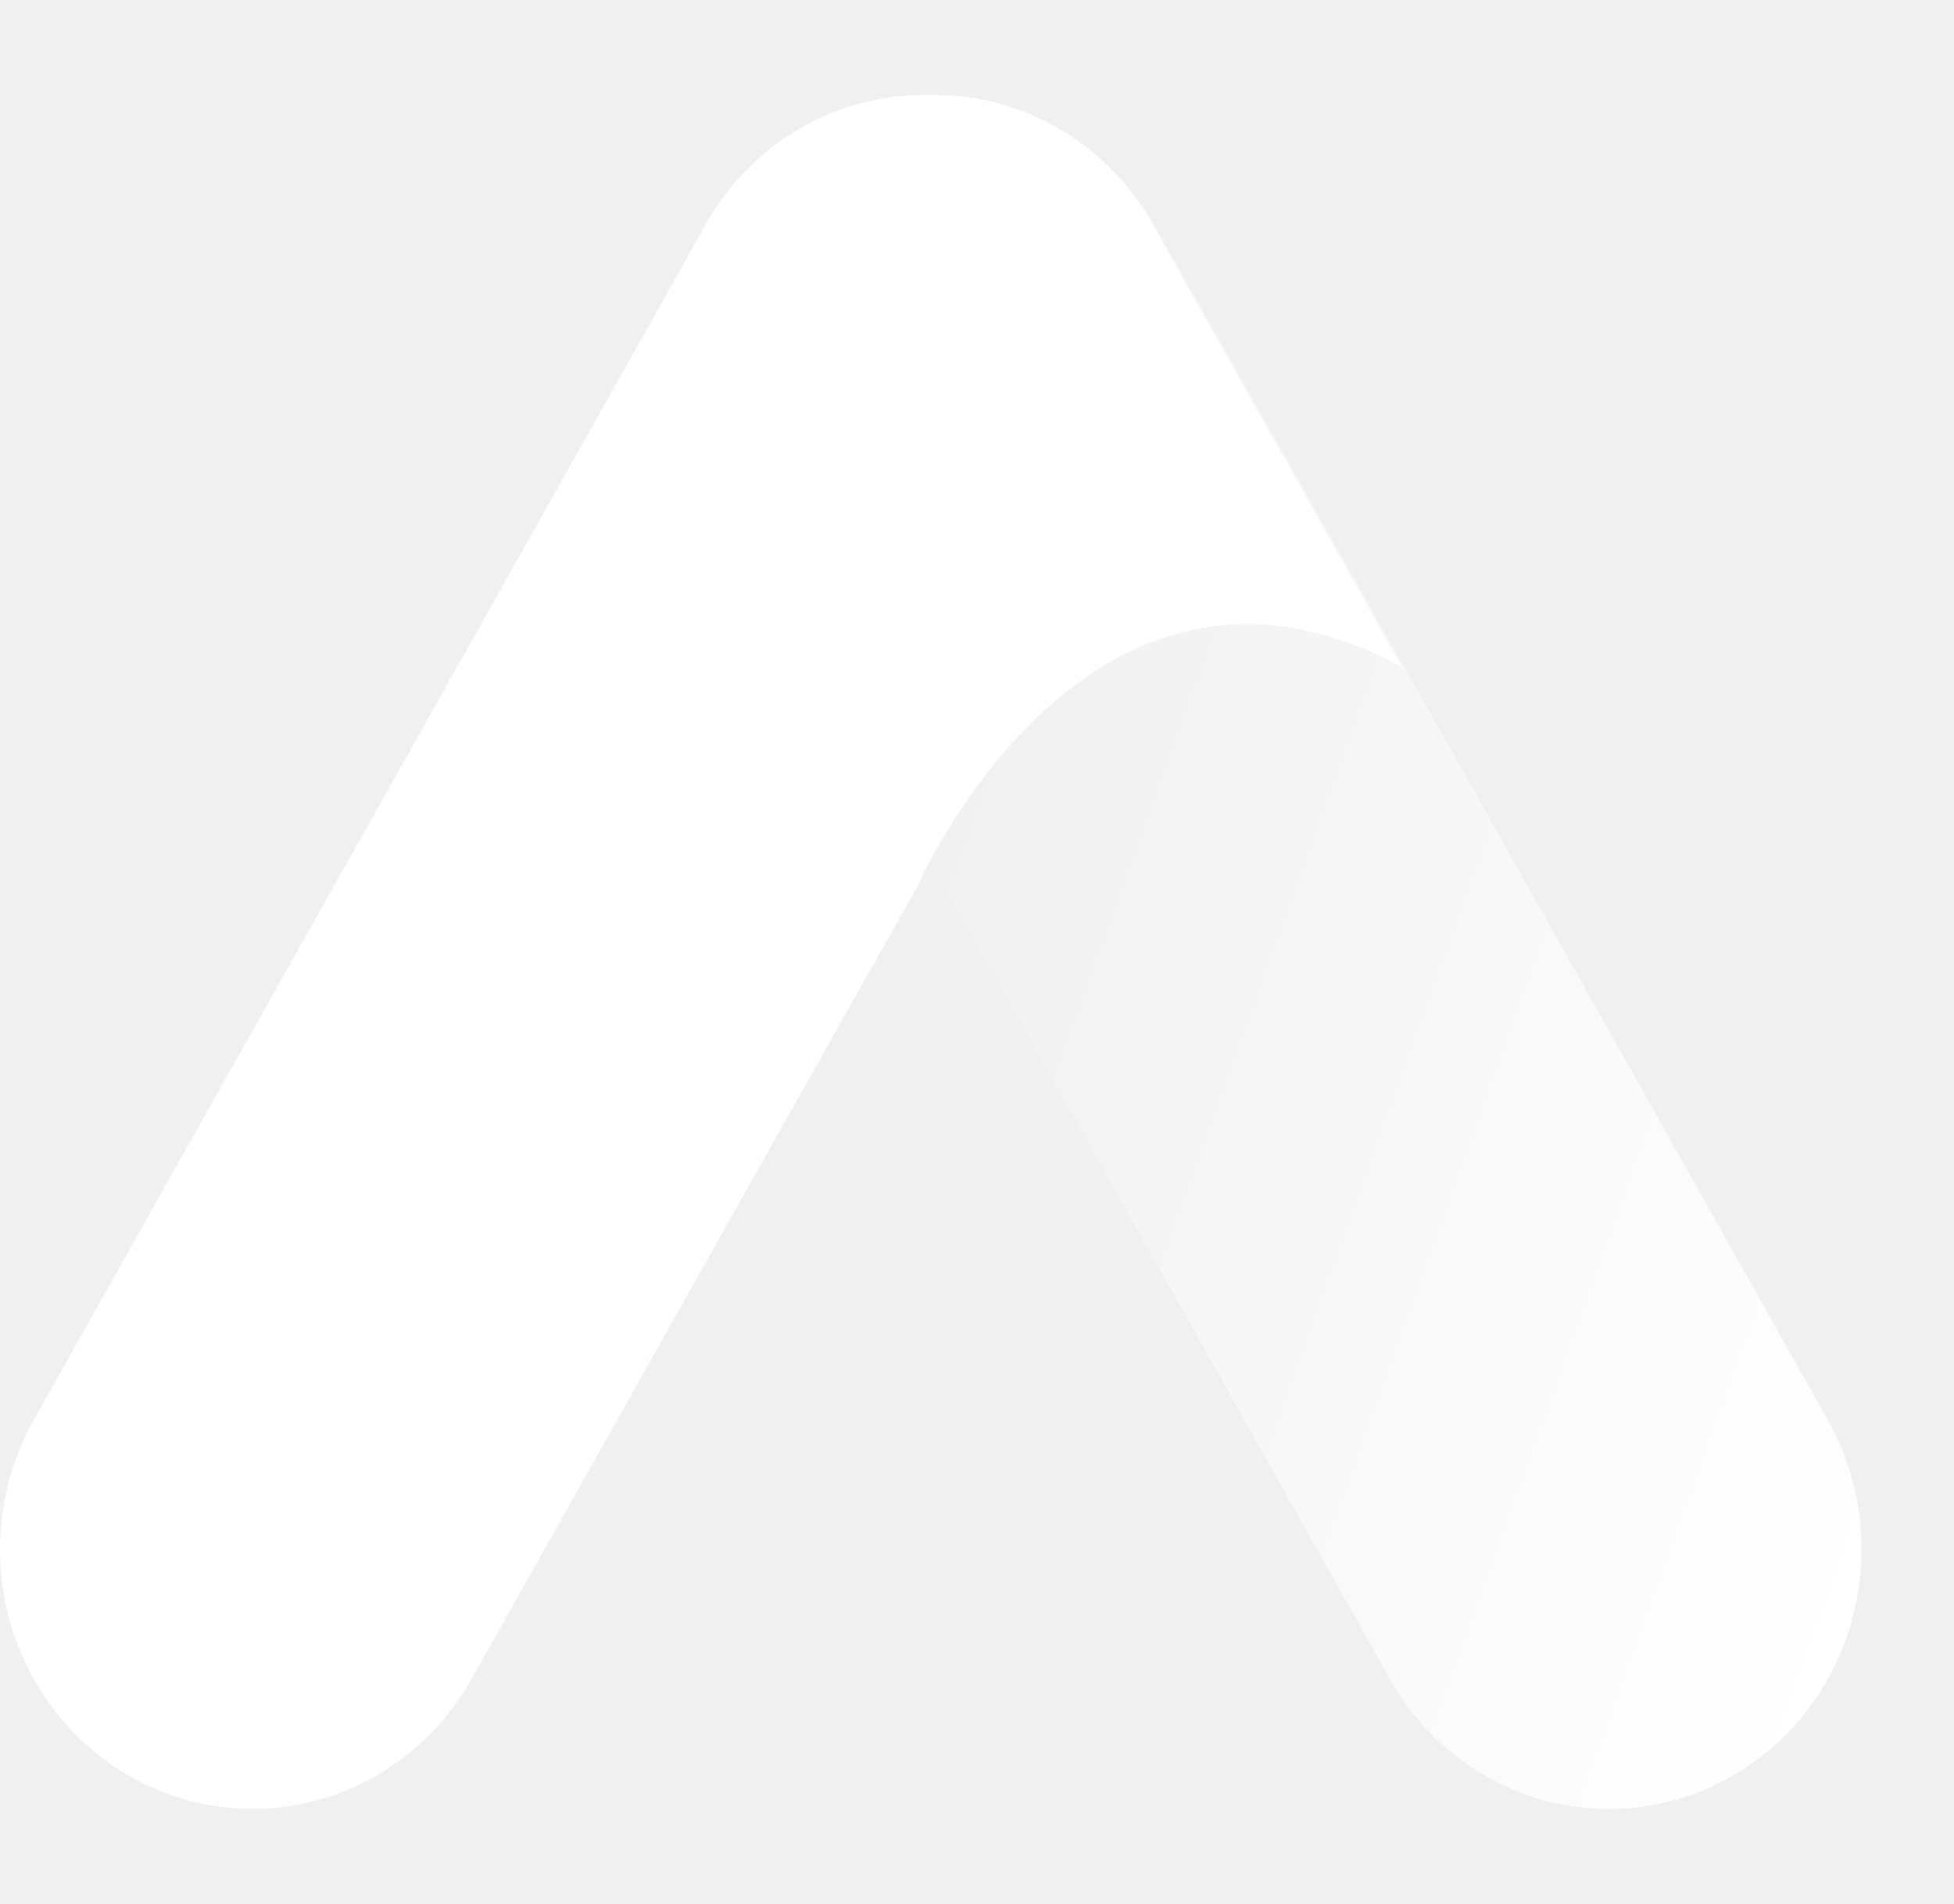
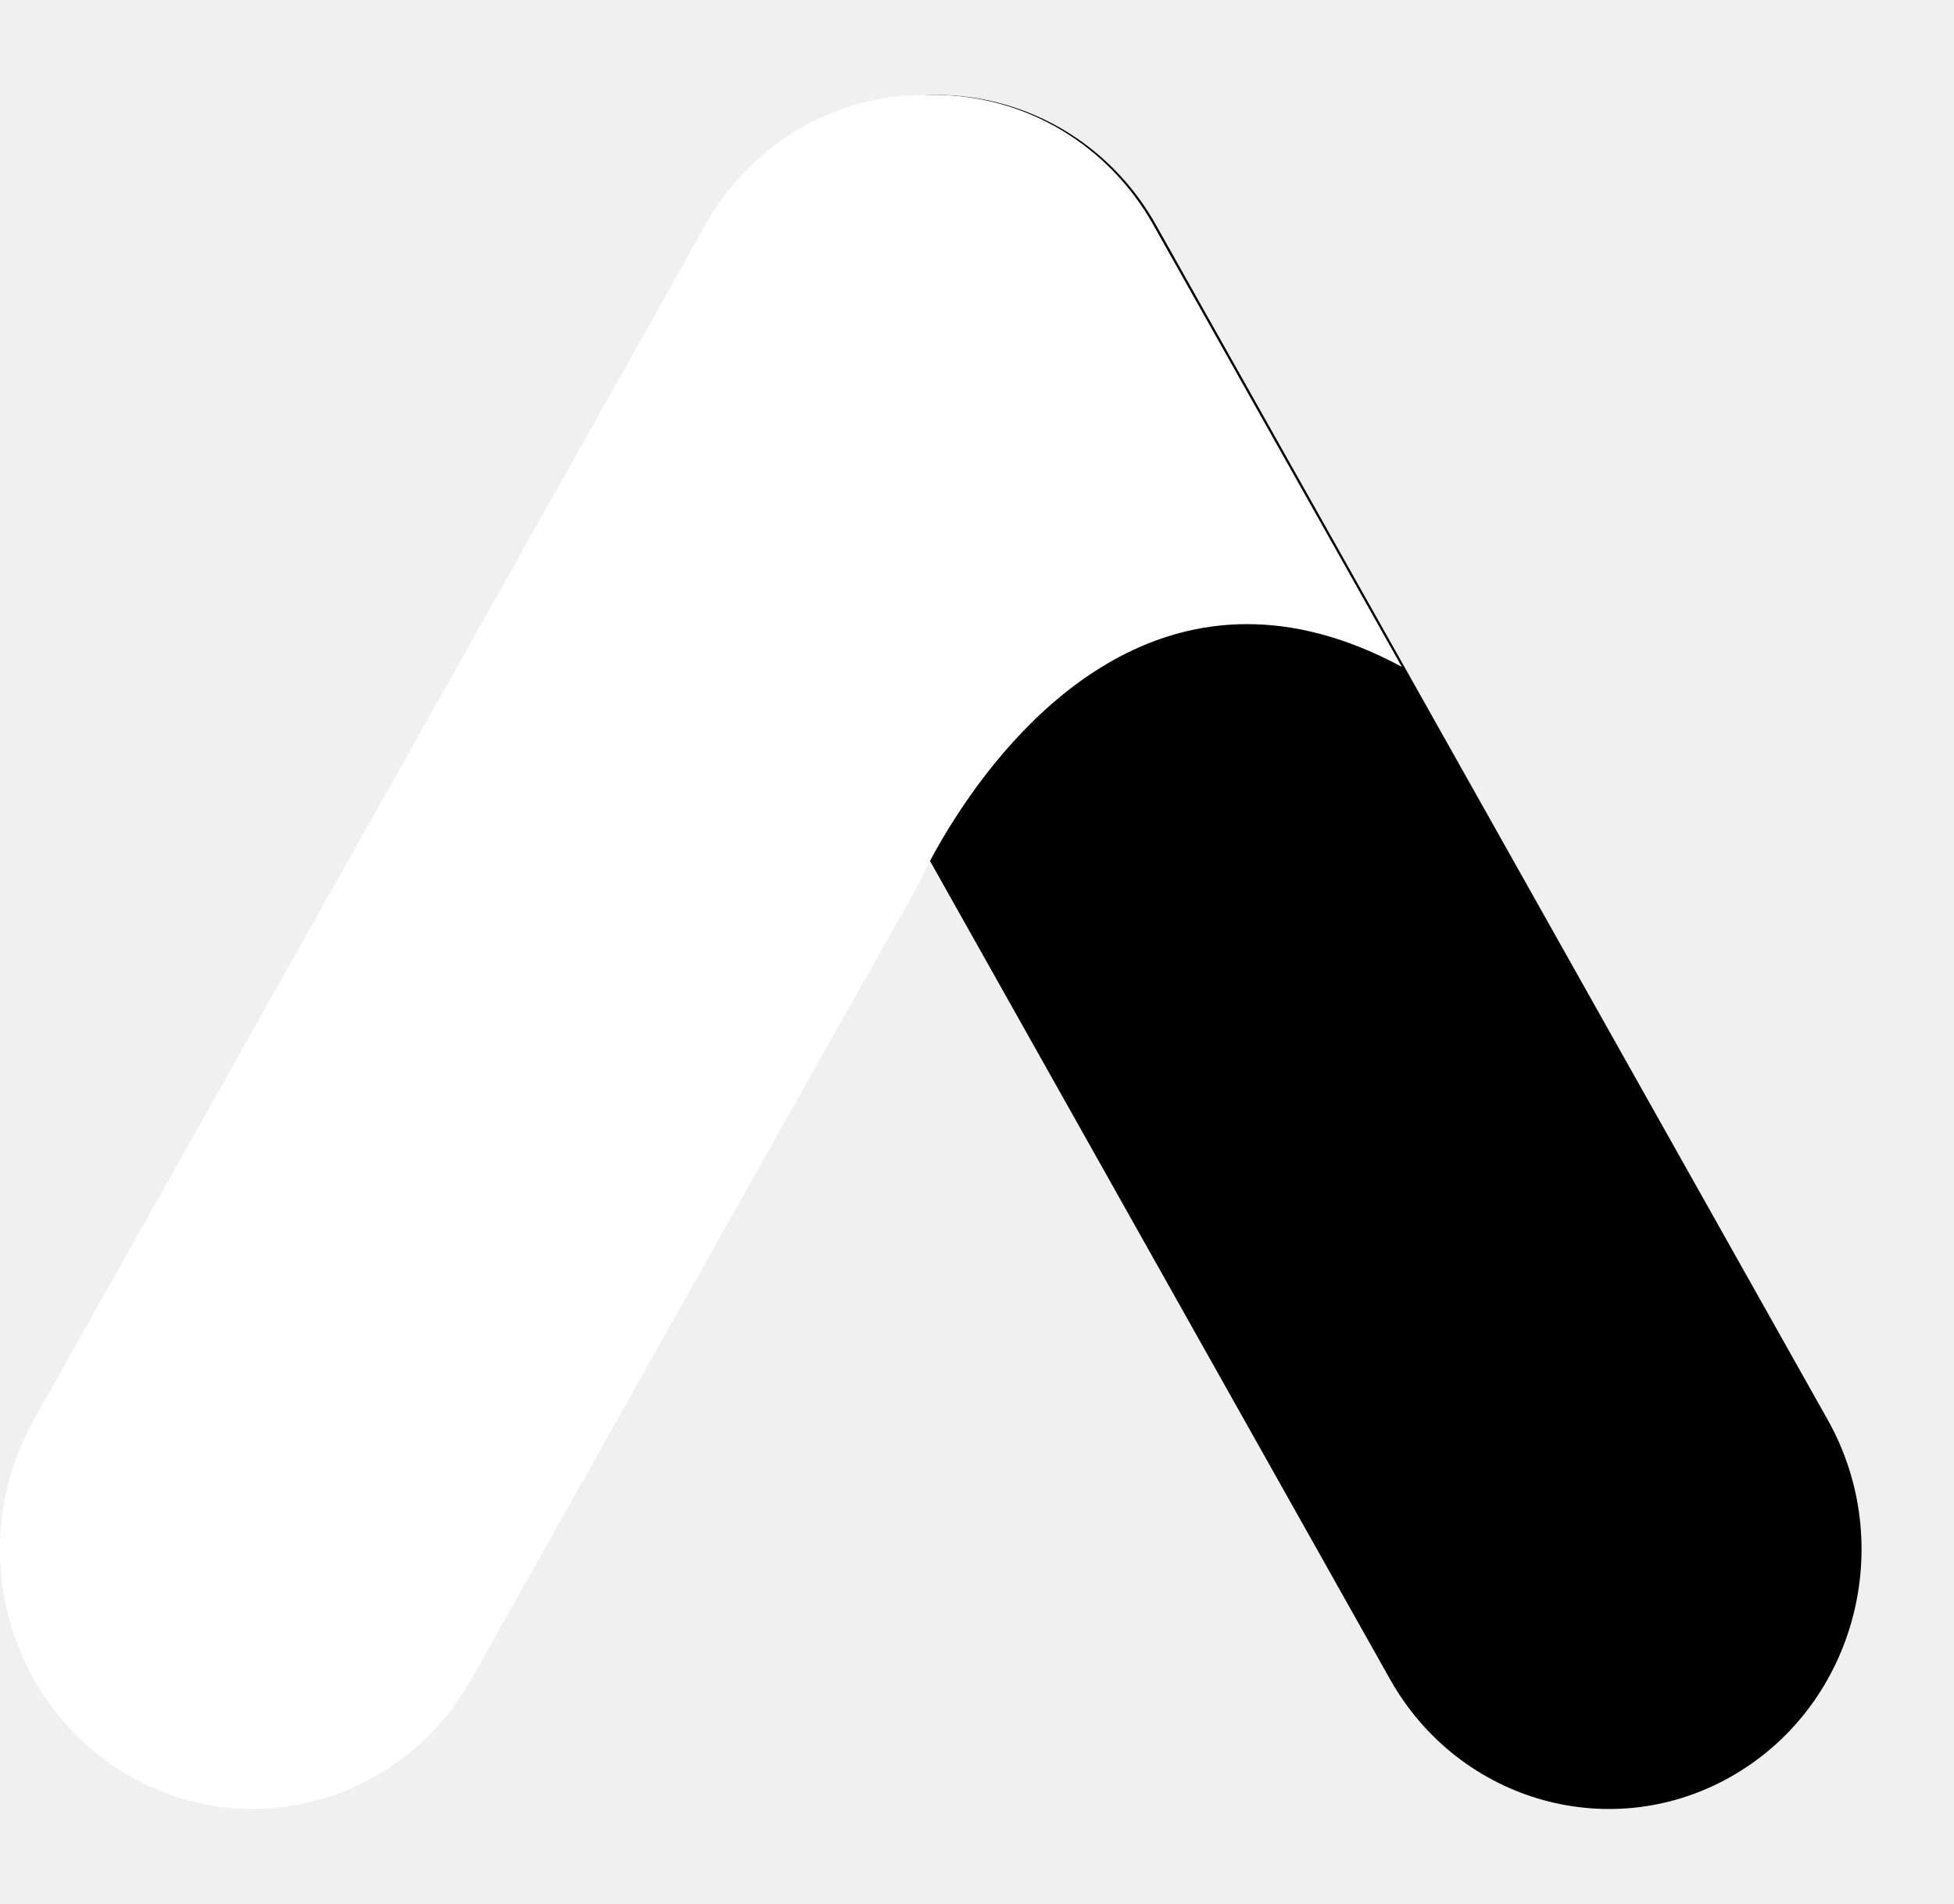
<svg xmlns="http://www.w3.org/2000/svg" width="78" height="76" viewBox="0 0 78 76" fill="none">
  <path d="M46.142 8.974C43.356 4.018 37.186 2.32 32.362 5.18C27.538 8.041 25.886 14.377 28.672 19.332L55.485 67.028C58.272 71.984 64.441 73.682 69.265 70.822C74.089 67.961 75.742 61.625 72.956 56.67L46.142 8.974Z" fill="url(#paint0_linear_1883_105605)" />
  <path d="M55.959 26.619C46.926 21.755 40.882 28.435 38.24 32.484C37.819 33.124 37.429 33.785 37.072 34.465C36.885 34.812 36.783 35.054 36.746 35.137C36.708 35.219 36.746 35.137 36.746 35.164L33.252 41.36L18.818 67.029C17.481 69.408 15.278 71.143 12.695 71.854C10.111 72.565 7.359 72.193 5.043 70.82C2.726 69.447 1.036 67.185 0.344 64.532C-0.349 61.879 0.014 59.052 1.351 56.673L26.324 12.252L28.168 8.95C29.054 7.378 30.329 6.072 31.863 5.166C33.397 4.26 35.137 3.785 36.906 3.789H37.297C39.069 3.788 40.81 4.267 42.344 5.177C43.878 6.087 45.152 7.396 46.036 8.972L55.959 26.619Z" fill="white" />
  <defs>
    <linearGradient id="paint0_linear_1883_105605" x1="70.872" y1="74.281" x2="24.708" y2="57.716" gradientUnits="userSpaceOnUse">
-       <stop stop-color="white" />
-       <stop offset="1" stop-color="white" stop-opacity="0" />
+       <stop stopColor="white" />
+       <stop offset="1" stopColor="white" stopOpacity="0" />
    </linearGradient>
  </defs>
</svg>
